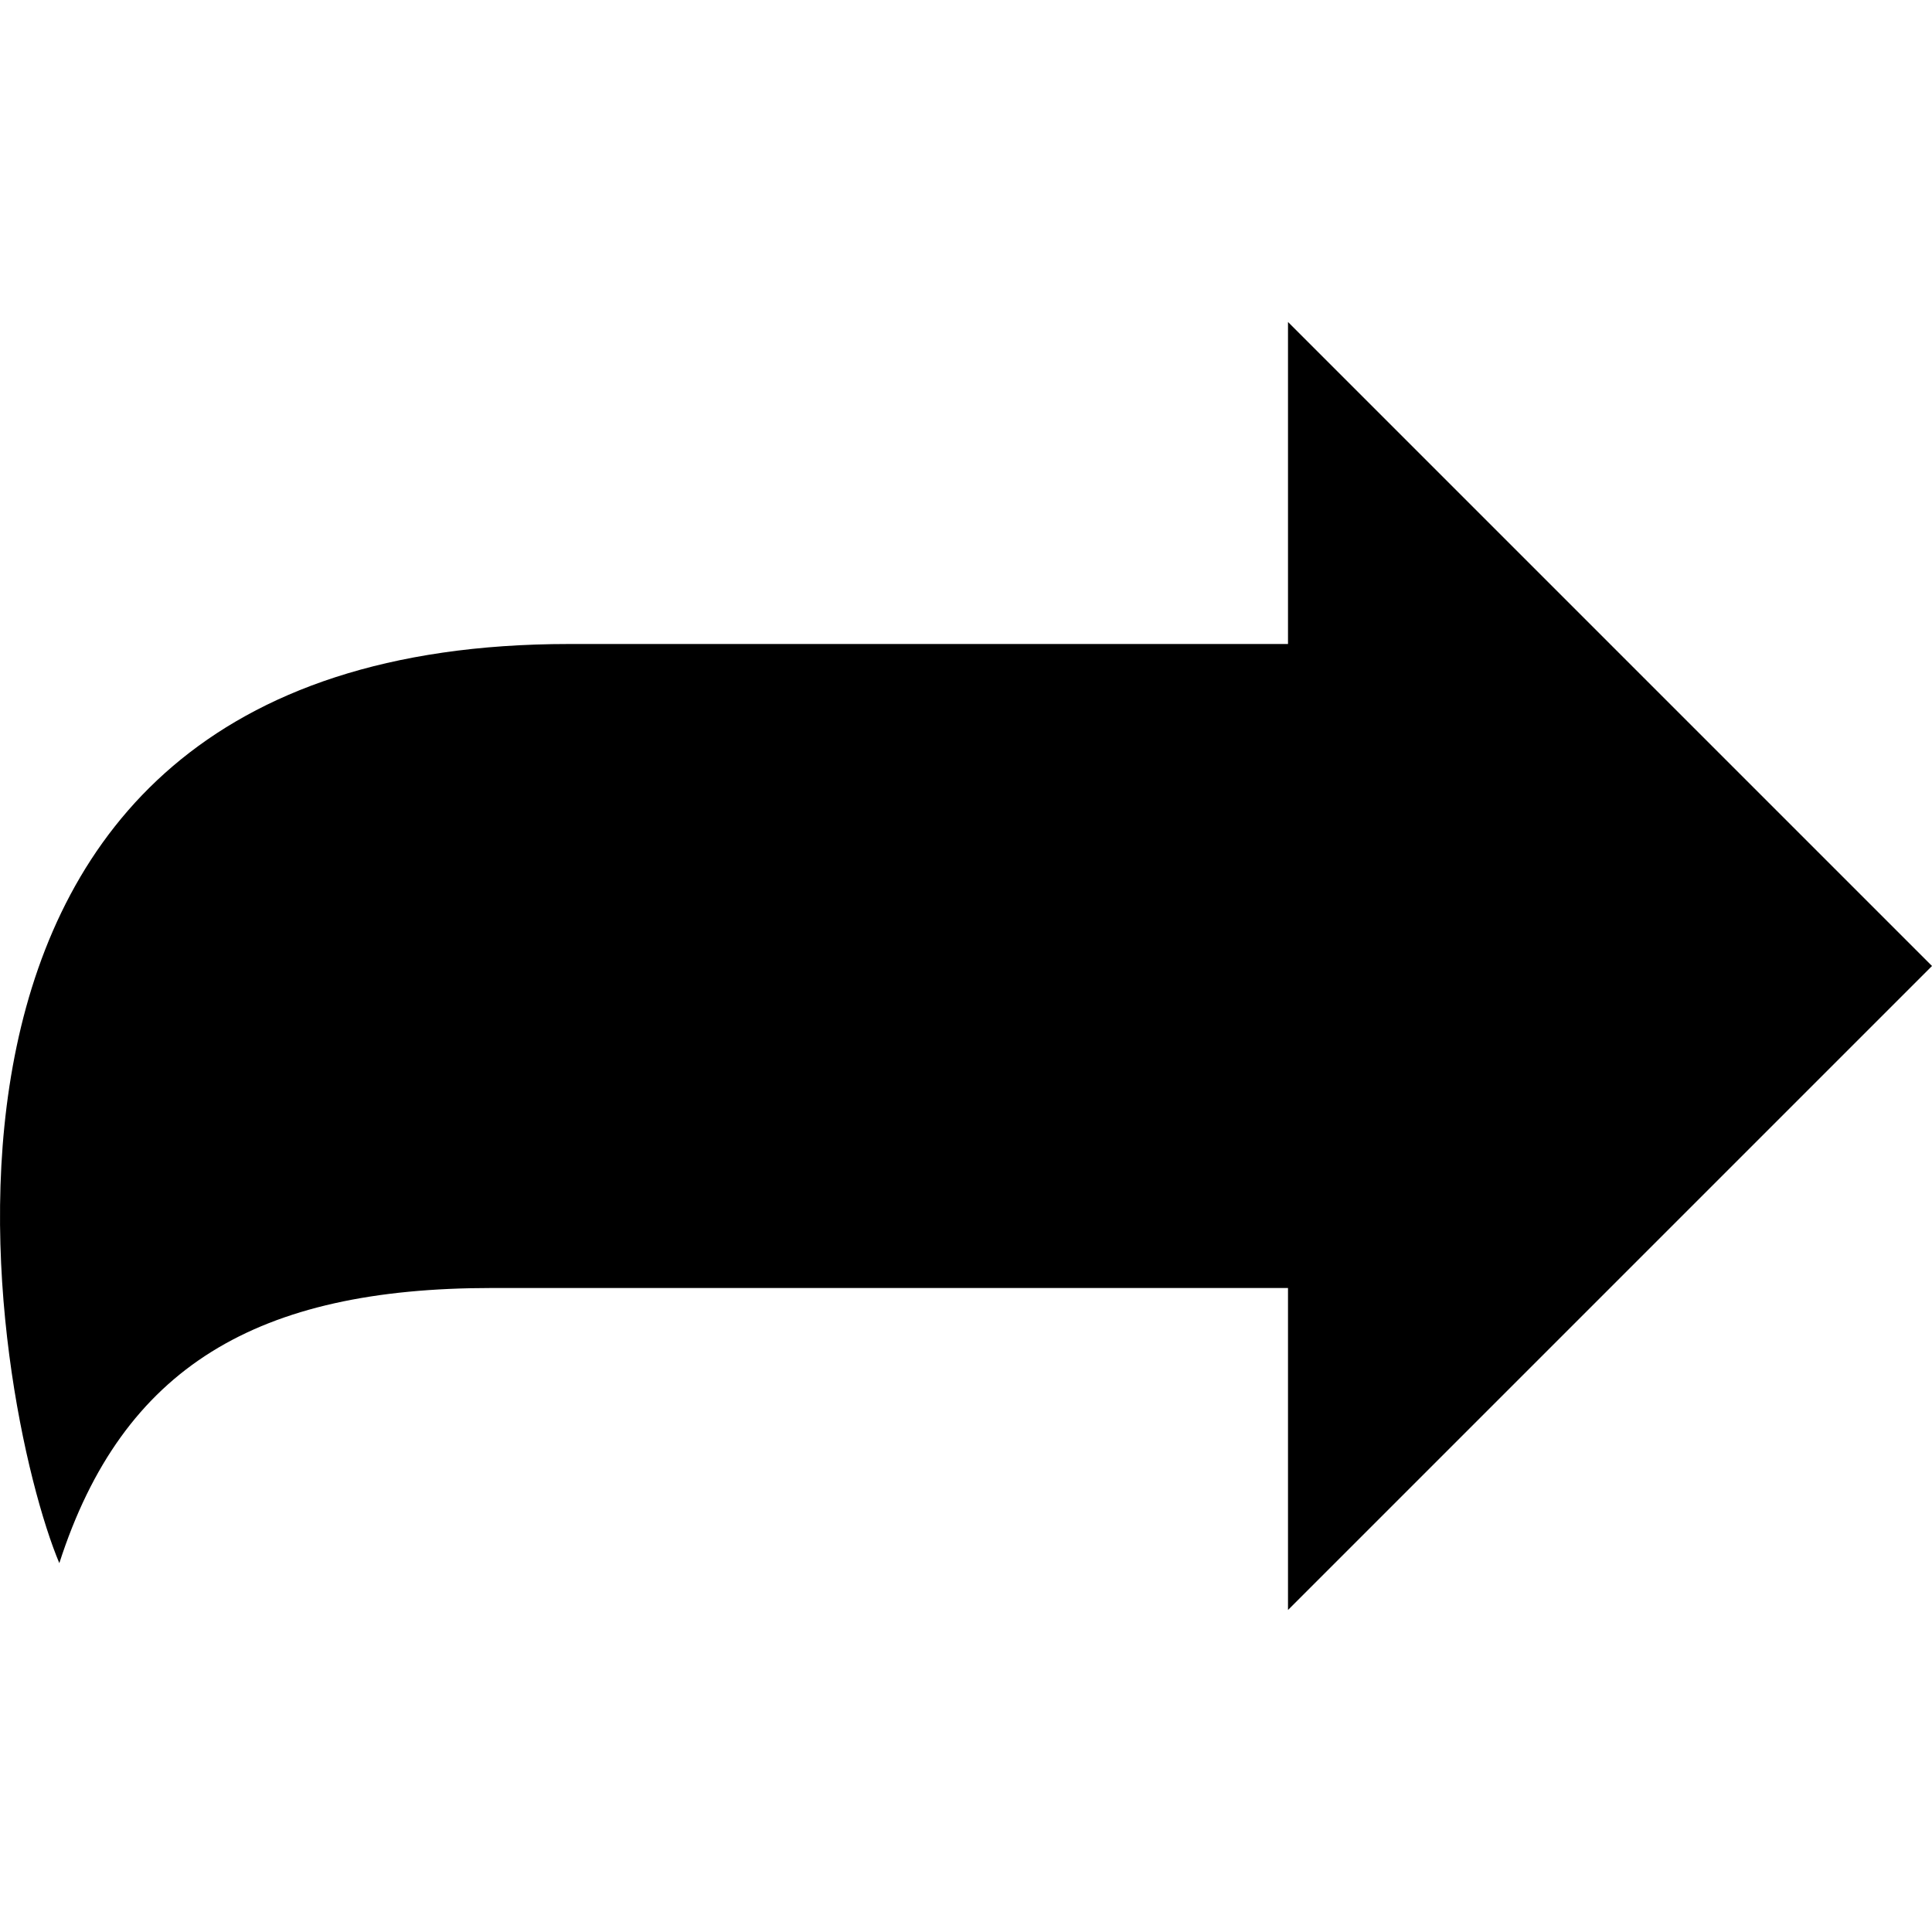
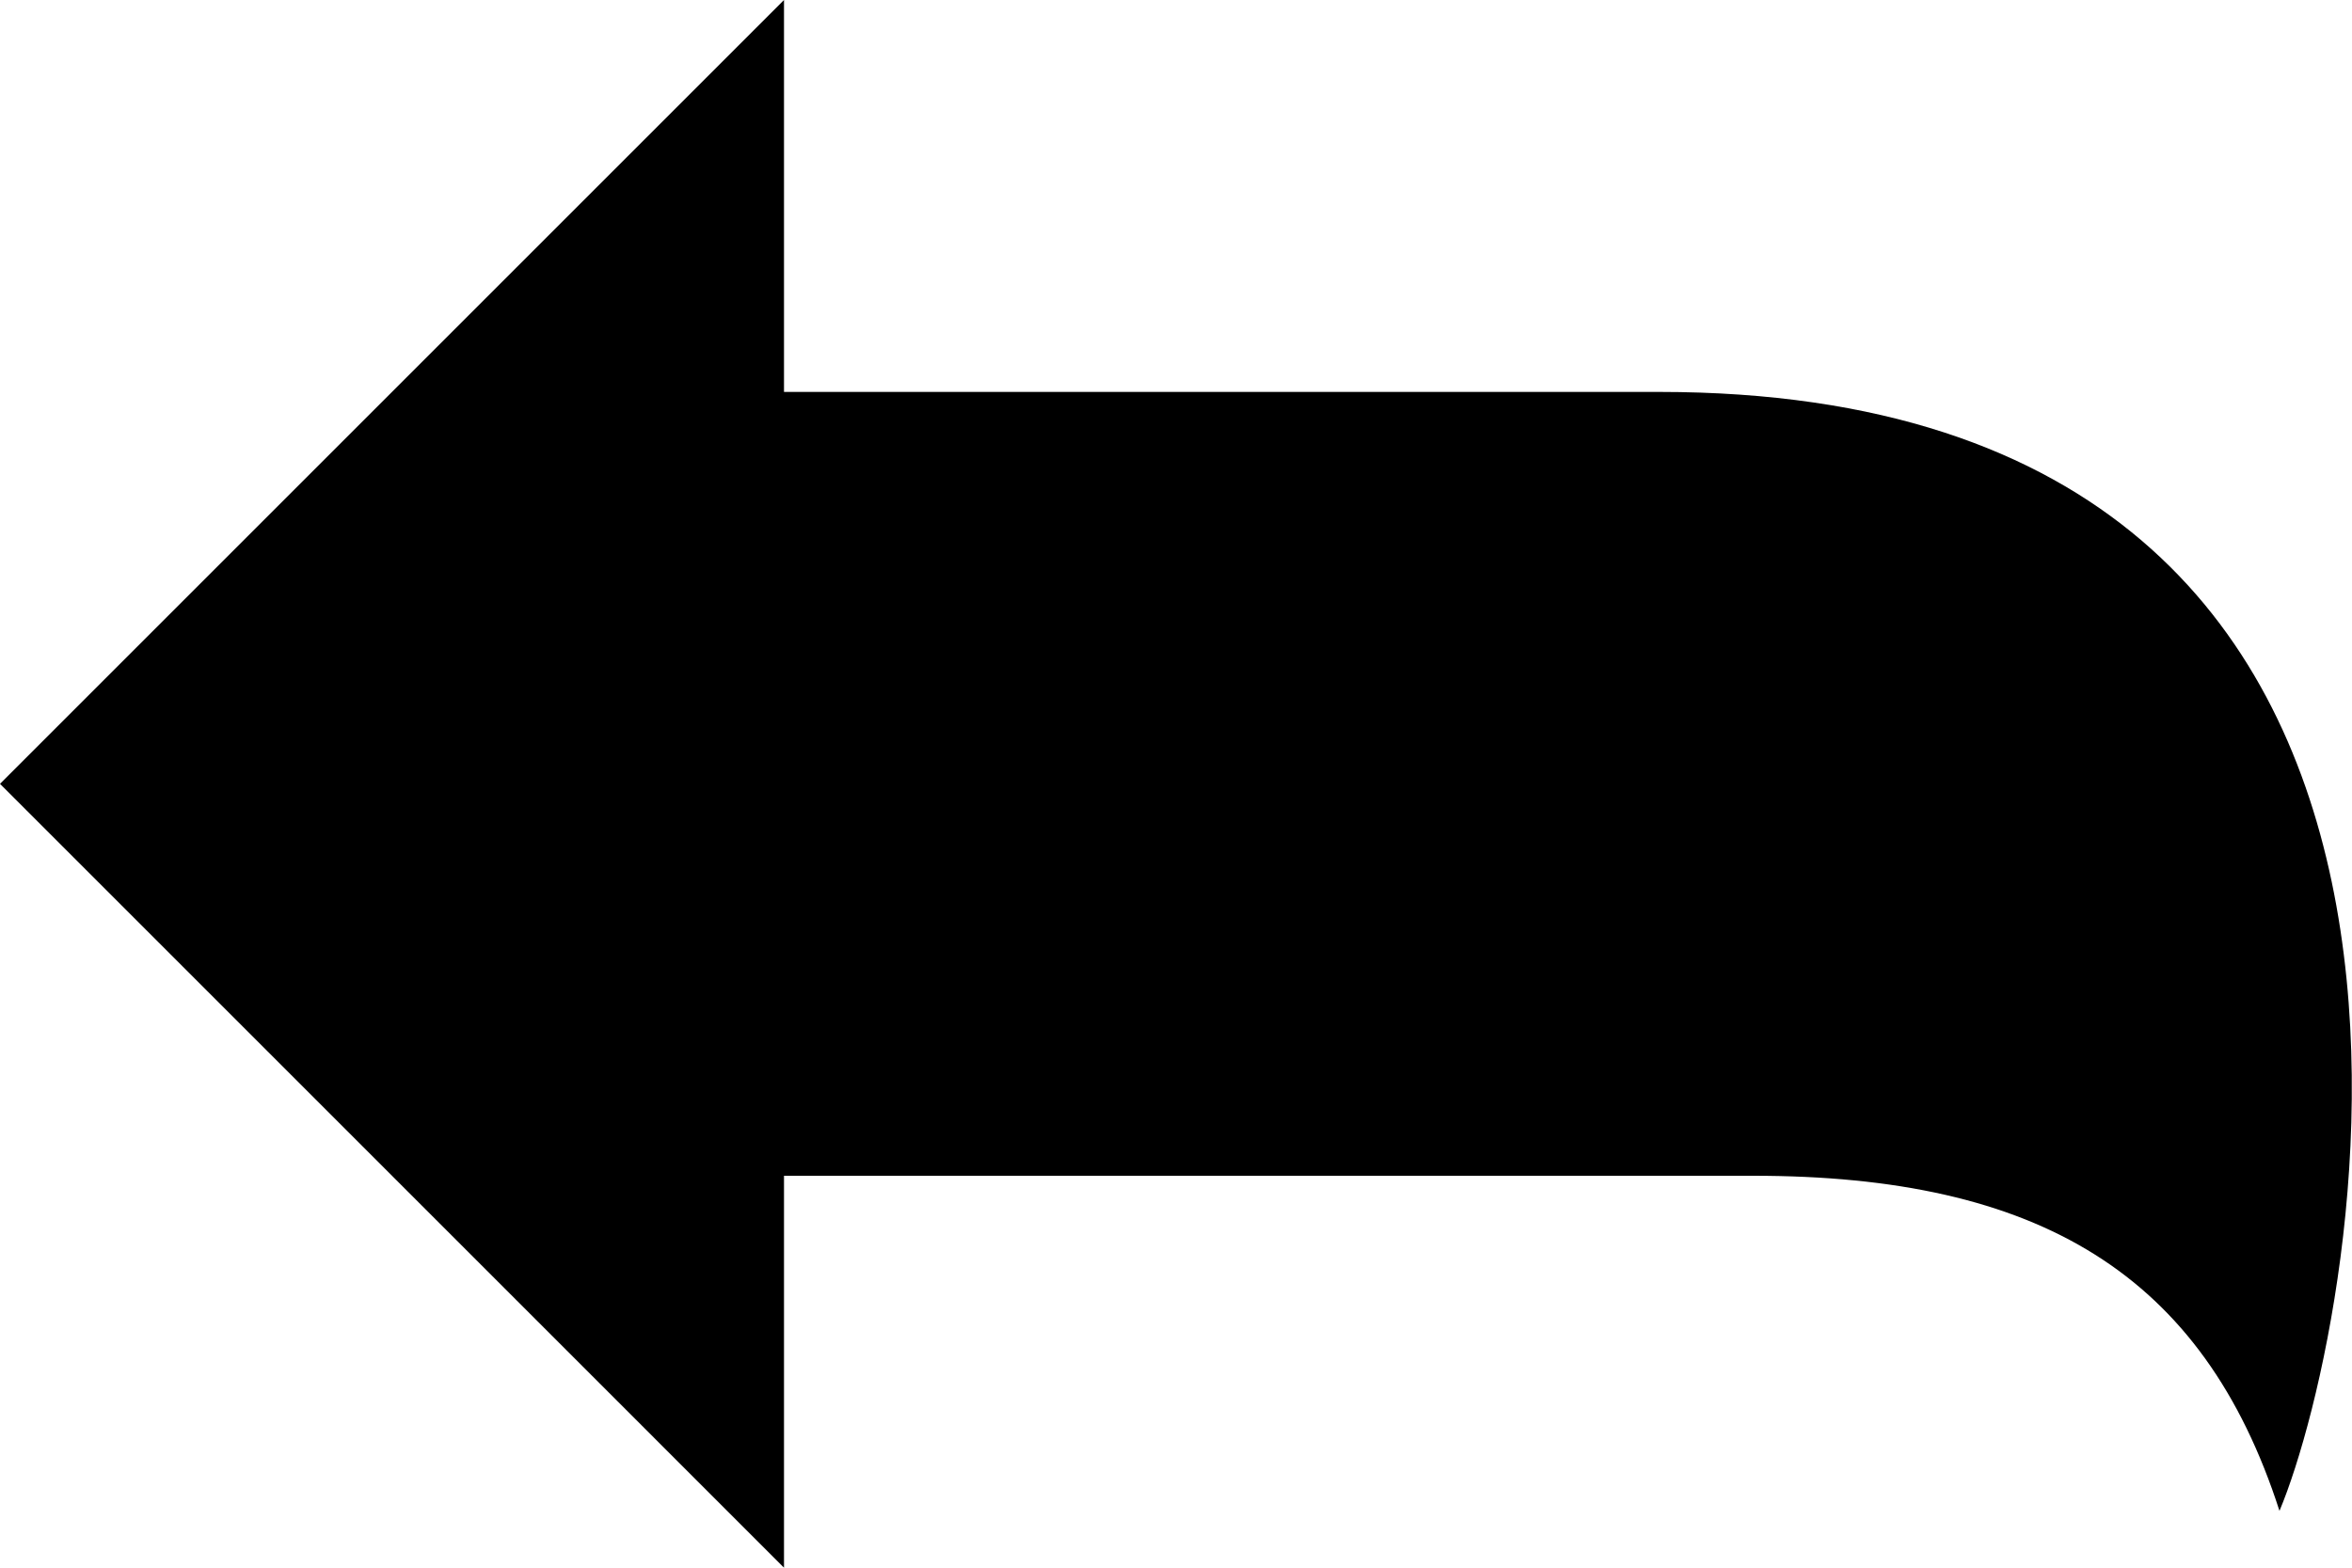
- <svg xmlns="http://www.w3.org/2000/svg" width="24" height="24" viewBox="0 0 24 24">
-   <path d="M16 16v4l8-8-8-8v4h-8.929c-9.059 0-7.134 9.521-6.334 11.418.788-2.445 2.464-3.418 5.371-3.418h9.892z" />
+ <svg xmlns="http://www.w3.org/2000/svg" id="Layer_1" data-name="Layer 1" viewBox="0 0 24 16">
+   <path d="M8,16v4L0,12,8,4V8h8.93c9.06,0,7.13,9.52,6.33,11.42C22.48,17,20.8,16,17.89,16Z" transform="translate(0 -4)" />
</svg>
